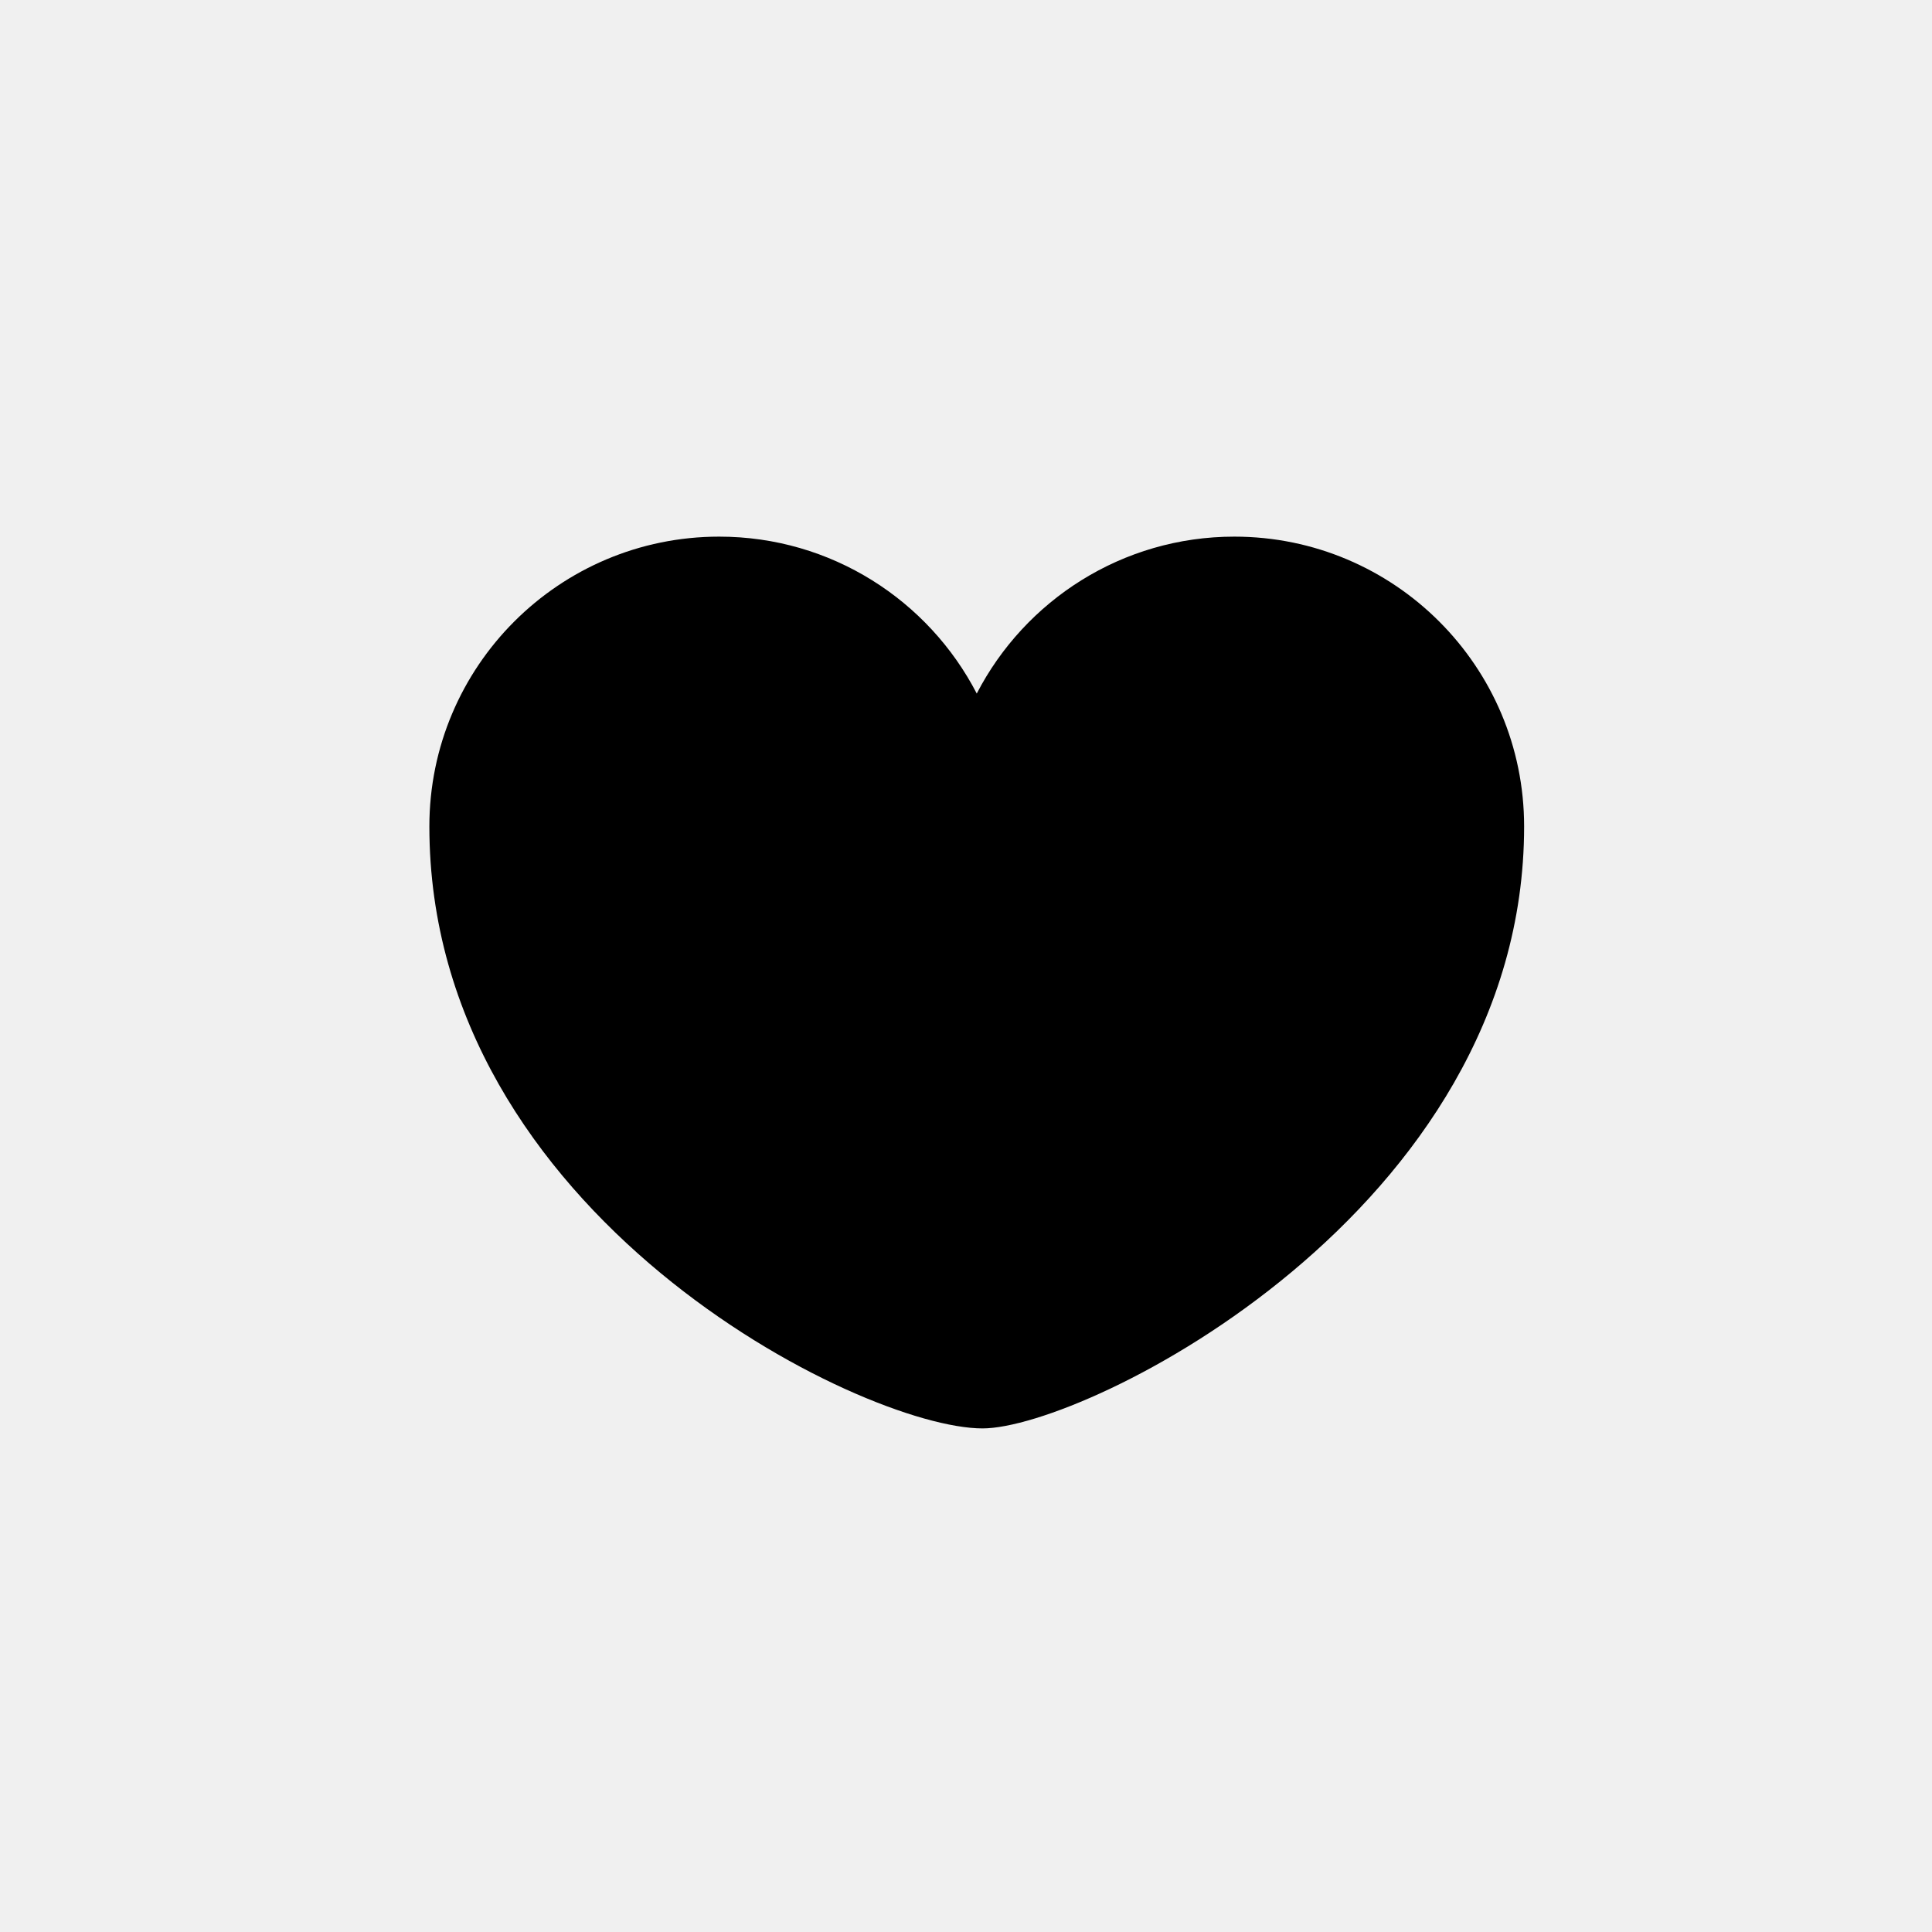
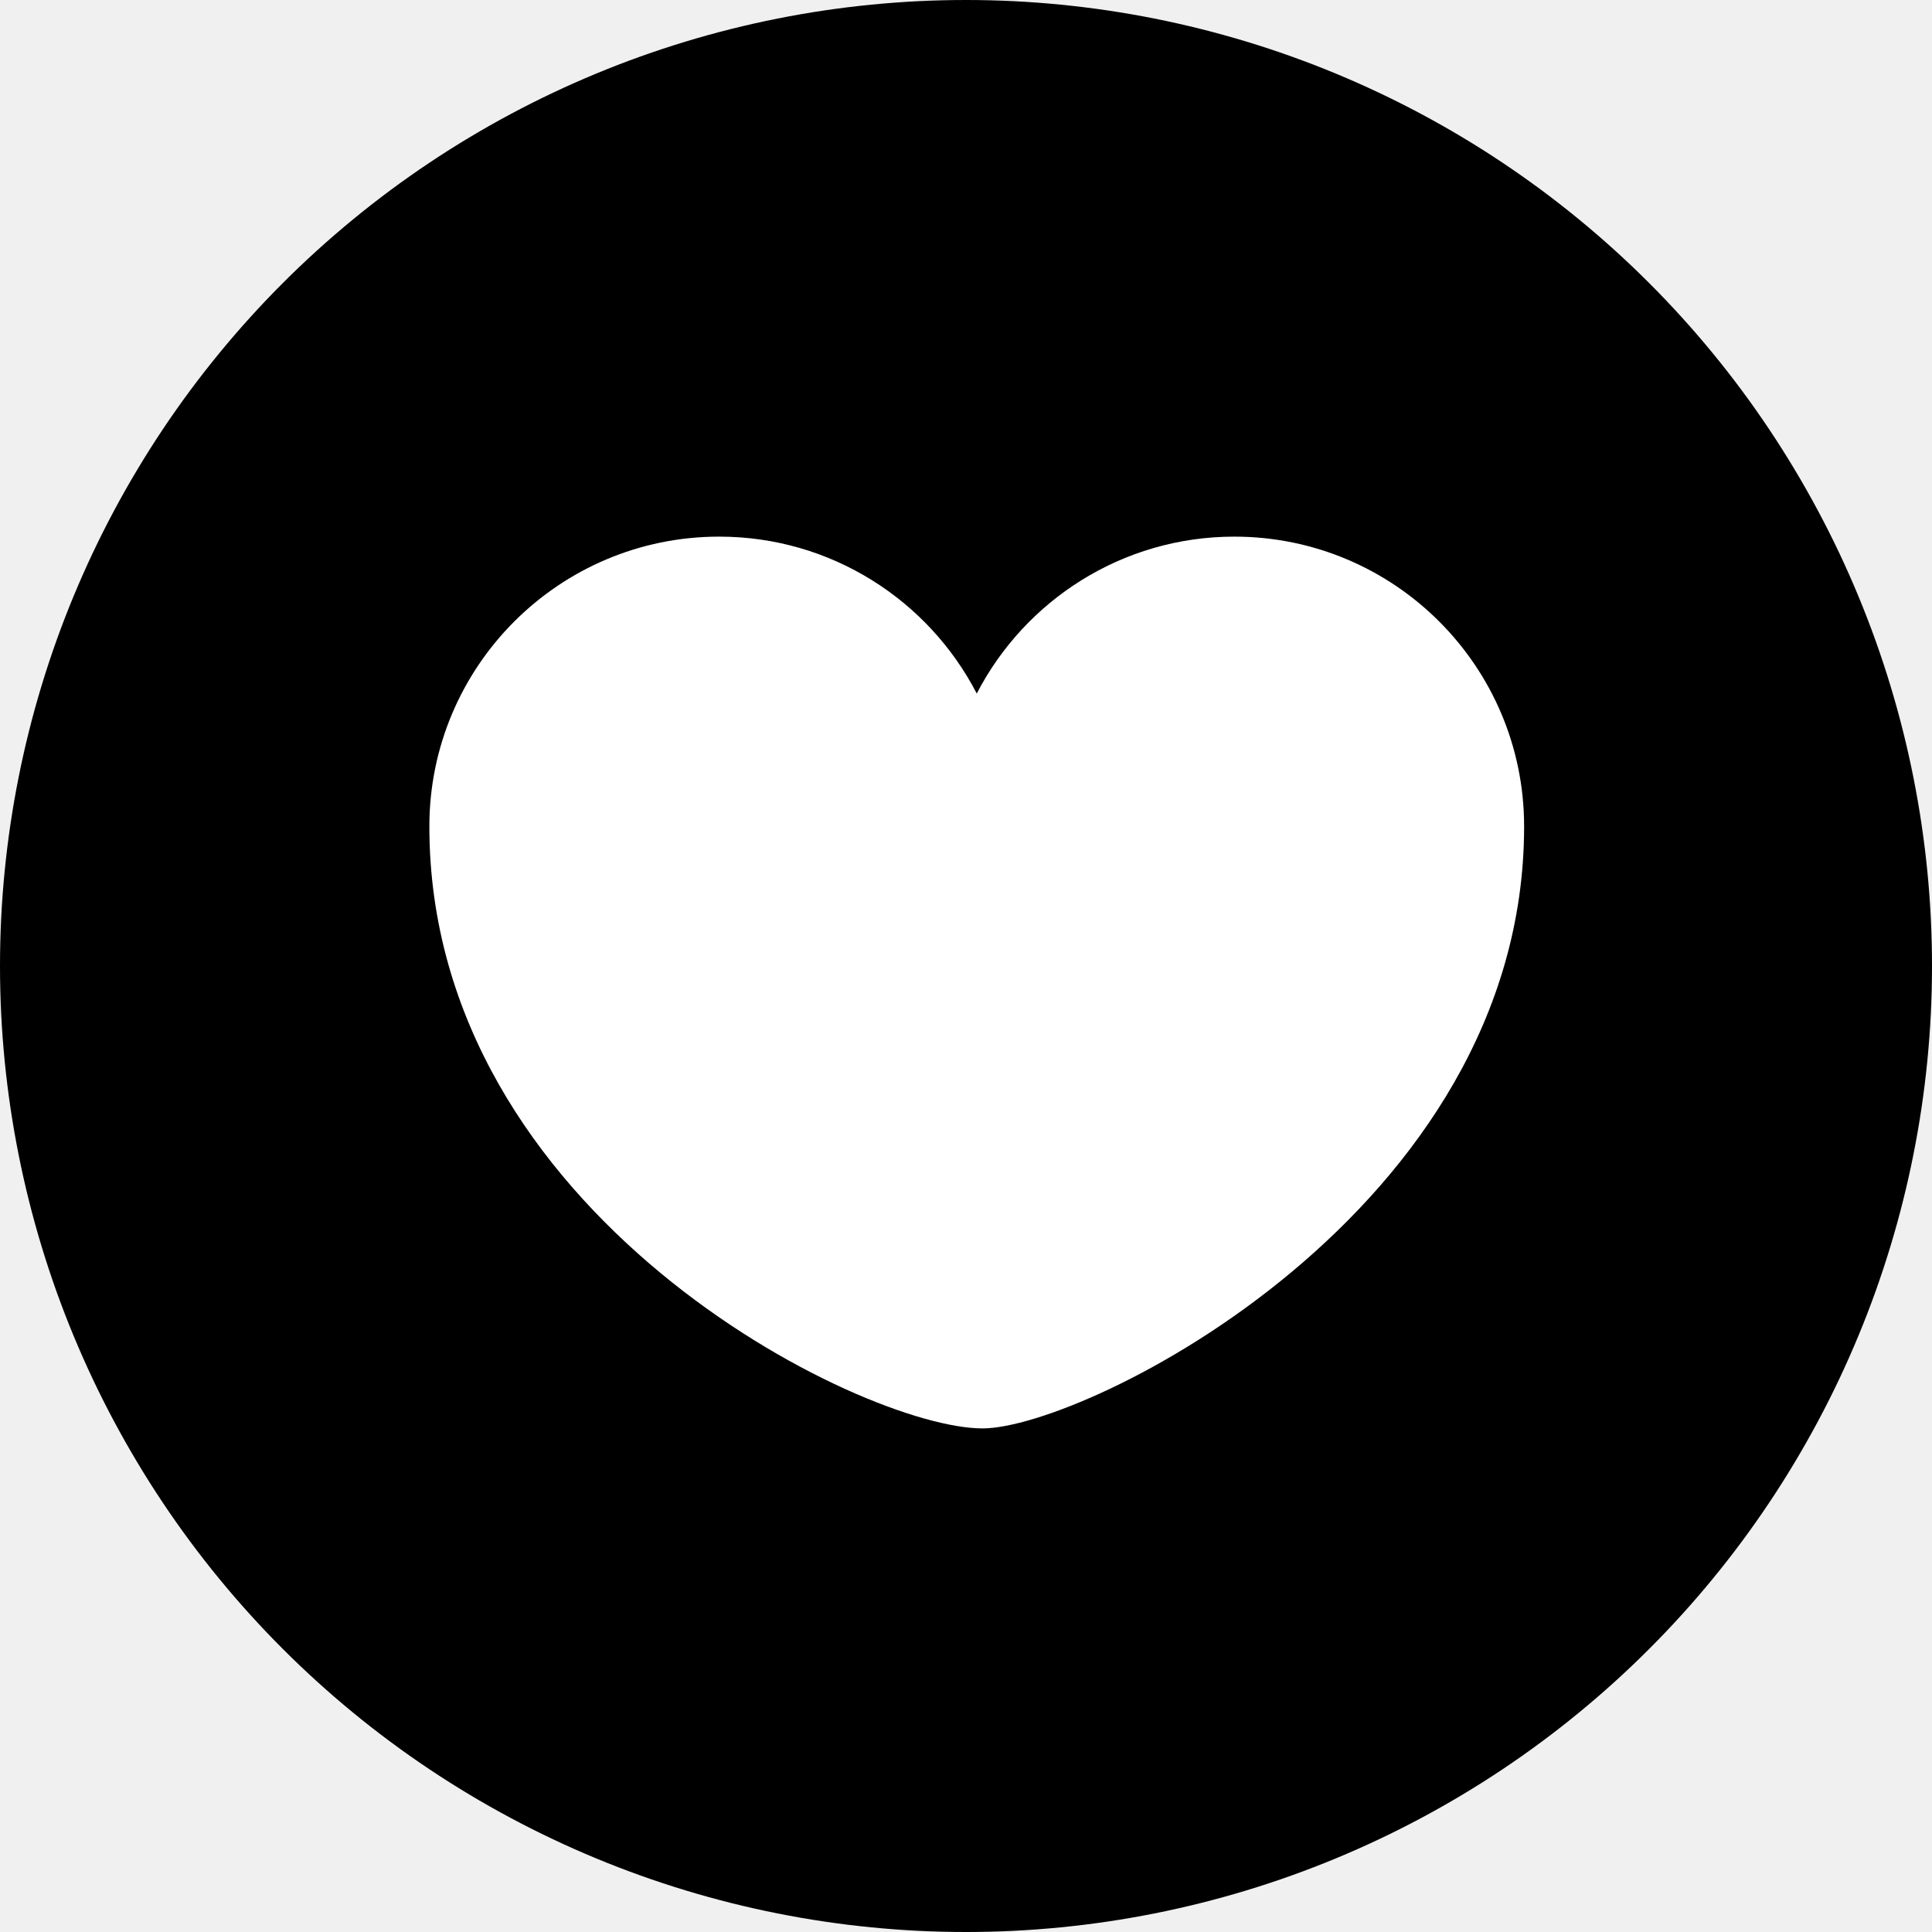
- <svg xmlns="http://www.w3.org/2000/svg" viewBox="0 0 768 768" preserveAspectRatio="xMidYMid meet">
-   <path fill="currentColor" d="M 285.879 213.32 C 330.445 213.32 369.113 238.652 388.277 275.699 C 407.426 238.652 446.109 213.32 490.66 213.32 C 554.285 213.32 605.859 264.914 605.859 328.52 C 605.859 481.461 431.562 567.816 390.578 567.816 C 342.426 567.816 170.68 482.836 170.68 328.52 C 170.68 264.914 222.254 213.32 285.879 213.32 Z M 285.879 213.32 " fill-opacity="1" fill-rule="evenodd" />
+ <svg xmlns="http://www.w3.org/2000/svg" width="1024" zoomAndPan="magnify" viewBox="0 0 768 768" height="1024" preserveAspectRatio="xMidYMid meet" version="1.0">
+   <path fill="#000000" d="M 768 384 C 768 390.285 767.848 396.566 767.539 402.844 C 767.23 409.117 766.766 415.383 766.152 421.637 C 765.535 427.895 764.766 434.129 763.844 440.344 C 762.922 446.562 761.848 452.75 760.621 458.914 C 759.395 465.078 758.02 471.207 756.492 477.305 C 754.965 483.398 753.289 489.457 751.465 495.469 C 749.641 501.484 747.672 507.449 745.555 513.367 C 743.438 519.281 741.176 525.145 738.77 530.949 C 736.363 536.758 733.82 542.5 731.133 548.18 C 728.445 553.863 725.621 559.473 722.656 565.016 C 719.695 570.559 716.598 576.023 713.367 581.414 C 710.137 586.805 706.777 592.113 703.285 597.34 C 699.793 602.562 696.176 607.699 692.43 612.75 C 688.688 617.797 684.824 622.75 680.836 627.605 C 676.848 632.465 672.746 637.223 668.523 641.879 C 664.305 646.535 659.973 651.086 655.527 655.527 C 651.086 659.973 646.535 664.305 641.879 668.523 C 637.223 672.746 632.465 676.848 627.605 680.836 C 622.75 684.824 617.797 688.688 612.75 692.43 C 607.699 696.176 602.562 699.793 597.34 703.285 C 592.113 706.777 586.805 710.137 581.414 713.367 C 576.023 716.598 570.559 719.695 565.016 722.656 C 559.473 725.621 553.863 728.445 548.18 731.133 C 542.5 733.82 536.758 736.363 530.949 738.77 C 525.145 741.176 519.281 743.438 513.367 745.555 C 507.449 747.672 501.484 749.641 495.469 751.465 C 489.457 753.289 483.402 754.965 477.305 756.492 C 471.207 758.02 465.078 759.395 458.914 760.621 C 452.75 761.848 446.562 762.922 440.344 763.844 C 434.129 764.766 427.895 765.535 421.637 766.152 C 415.383 766.766 409.117 767.23 402.844 767.539 C 396.566 767.848 390.285 768 384 768 C 377.715 768 371.434 767.848 365.156 767.539 C 358.883 767.23 352.617 766.766 346.363 766.152 C 340.105 765.535 333.871 764.766 327.656 763.844 C 321.438 762.922 315.25 761.848 309.086 760.621 C 302.922 759.395 296.793 758.02 290.695 756.492 C 284.598 754.965 278.543 753.289 272.531 751.465 C 266.516 749.641 260.551 747.672 254.633 745.555 C 248.719 743.438 242.855 741.176 237.051 738.77 C 231.242 736.363 225.5 733.82 219.82 731.133 C 214.137 728.445 208.527 725.621 202.984 722.656 C 197.441 719.695 191.977 716.598 186.586 713.367 C 181.195 710.137 175.887 706.777 170.66 703.285 C 165.438 699.793 160.301 696.176 155.25 692.43 C 150.203 688.688 145.25 684.824 140.395 680.836 C 135.535 676.848 130.777 672.746 126.121 668.523 C 121.465 664.305 116.914 659.973 112.473 655.527 C 108.027 651.086 103.695 646.535 99.477 641.879 C 95.254 637.223 91.152 632.465 87.164 627.605 C 83.176 622.75 79.312 617.797 75.566 612.75 C 71.824 607.699 68.207 602.562 64.715 597.34 C 61.223 592.113 57.863 586.805 54.633 581.414 C 51.402 576.023 48.305 570.559 45.344 565.016 C 42.379 559.473 39.555 553.863 36.867 548.18 C 34.18 542.5 31.637 536.758 29.23 530.949 C 26.824 525.145 24.562 519.281 22.445 513.367 C 20.328 507.449 18.359 501.484 16.535 495.469 C 14.711 489.457 13.035 483.402 11.508 477.305 C 9.98 471.207 8.605 465.078 7.379 458.914 C 6.152 452.75 5.078 446.562 4.156 440.344 C 3.234 434.129 2.465 427.895 1.848 421.637 C 1.234 415.383 0.77 409.117 0.461 402.844 C 0.152 396.566 0 390.285 0 384 C 0 377.715 0.152 371.434 0.461 365.156 C 0.77 358.883 1.234 352.617 1.848 346.363 C 2.465 340.105 3.234 333.871 4.156 327.656 C 5.078 321.438 6.152 315.25 7.379 309.086 C 8.605 302.922 9.98 296.793 11.508 290.695 C 13.035 284.598 14.711 278.543 16.535 272.531 C 18.359 266.516 20.328 260.551 22.445 254.633 C 24.562 248.719 26.824 242.855 29.23 237.051 C 31.637 231.242 34.18 225.5 36.867 219.82 C 39.555 214.137 42.379 208.527 45.344 202.984 C 48.305 197.441 51.402 191.977 54.633 186.586 C 57.863 181.195 61.223 175.887 64.715 170.66 C 68.207 165.438 71.824 160.301 75.566 155.25 C 79.312 150.203 83.176 145.25 87.164 140.395 C 91.152 135.535 95.254 130.777 99.477 126.121 C 103.695 121.465 108.027 116.914 112.473 112.473 C 116.914 108.027 121.465 103.695 126.121 99.477 C 130.777 95.254 135.535 91.152 140.395 87.164 C 145.25 83.176 150.203 79.312 155.25 75.566 C 160.301 71.824 165.438 68.207 170.66 64.715 C 175.887 61.223 181.195 57.863 186.586 54.633 C 191.977 51.402 197.441 48.305 202.984 45.344 C 208.527 42.379 214.137 39.555 219.82 36.867 C 225.5 34.18 231.242 31.637 237.051 29.23 C 242.855 26.824 248.719 24.562 254.633 22.445 C 260.551 20.328 266.516 18.359 272.531 16.535 C 278.543 14.711 284.598 13.035 290.695 11.508 C 296.793 9.98 302.922 8.605 309.086 7.379 C 315.25 6.152 321.438 5.078 327.656 4.156 C 333.871 3.234 340.105 2.465 346.363 1.848 C 352.617 1.234 358.883 0.77 365.156 0.461 C 371.434 0.152 377.715 0 384 0 C 390.285 0 396.566 0.152 402.844 0.461 C 409.117 0.77 415.383 1.234 421.637 1.848 C 427.895 2.465 434.129 3.234 440.344 4.156 C 446.562 5.078 452.75 6.152 458.914 7.379 C 465.078 8.605 471.207 9.98 477.305 11.508 C 483.398 13.035 489.457 14.711 495.469 16.535 C 501.484 18.359 507.449 20.328 513.367 22.445 C 519.281 24.562 525.145 26.824 530.949 29.23 C 536.758 31.637 542.5 34.18 548.18 36.867 C 553.863 39.555 559.473 42.379 565.016 45.344 C 570.559 48.305 576.023 51.402 581.414 54.633 C 586.805 57.863 592.113 61.223 597.34 64.715 C 602.562 68.207 607.699 71.824 612.75 75.566 C 617.797 79.312 622.75 83.176 627.605 87.164 C 632.465 91.152 637.223 95.254 641.879 99.477 C 646.535 103.695 651.086 108.027 655.527 112.473 C 659.973 116.914 664.305 121.465 668.523 126.121 C 672.746 130.777 676.848 135.535 680.836 140.395 C 684.824 145.25 688.688 150.203 692.43 155.25 C 696.176 160.301 699.793 165.438 703.285 170.66 C 706.777 175.887 710.137 181.195 713.367 186.586 C 716.598 191.977 719.695 197.441 722.656 202.984 C 725.621 208.527 728.445 214.137 731.133 219.82 C 733.82 225.5 736.363 231.242 738.77 237.051 C 741.176 242.855 743.438 248.719 745.555 254.633 C 747.672 260.551 749.641 266.516 751.465 272.531 C 753.289 278.543 754.965 284.598 756.492 290.695 C 758.02 296.793 759.395 302.922 760.621 309.086 C 761.848 315.25 762.922 321.438 763.844 327.656 C 764.766 333.871 765.535 340.105 766.152 346.363 C 766.766 352.617 767.23 358.883 767.539 365.156 C 767.848 371.434 768 377.715 768 384 Z M 768 384 " fill-opacity="1" fill-rule="nonzero" />
+   <path fill="#ffffff" d="M 285.879 213.32 C 330.445 213.32 369.113 238.652 388.277 275.699 C 407.426 238.652 446.109 213.32 490.66 213.32 C 554.285 213.32 605.859 264.914 605.859 328.52 C 605.859 481.461 431.562 567.816 390.578 567.816 C 342.426 567.816 170.68 482.836 170.68 328.52 C 170.68 264.914 222.254 213.32 285.879 213.32 Z M 285.879 213.32 " fill-opacity="1" fill-rule="evenodd" />
</svg>
